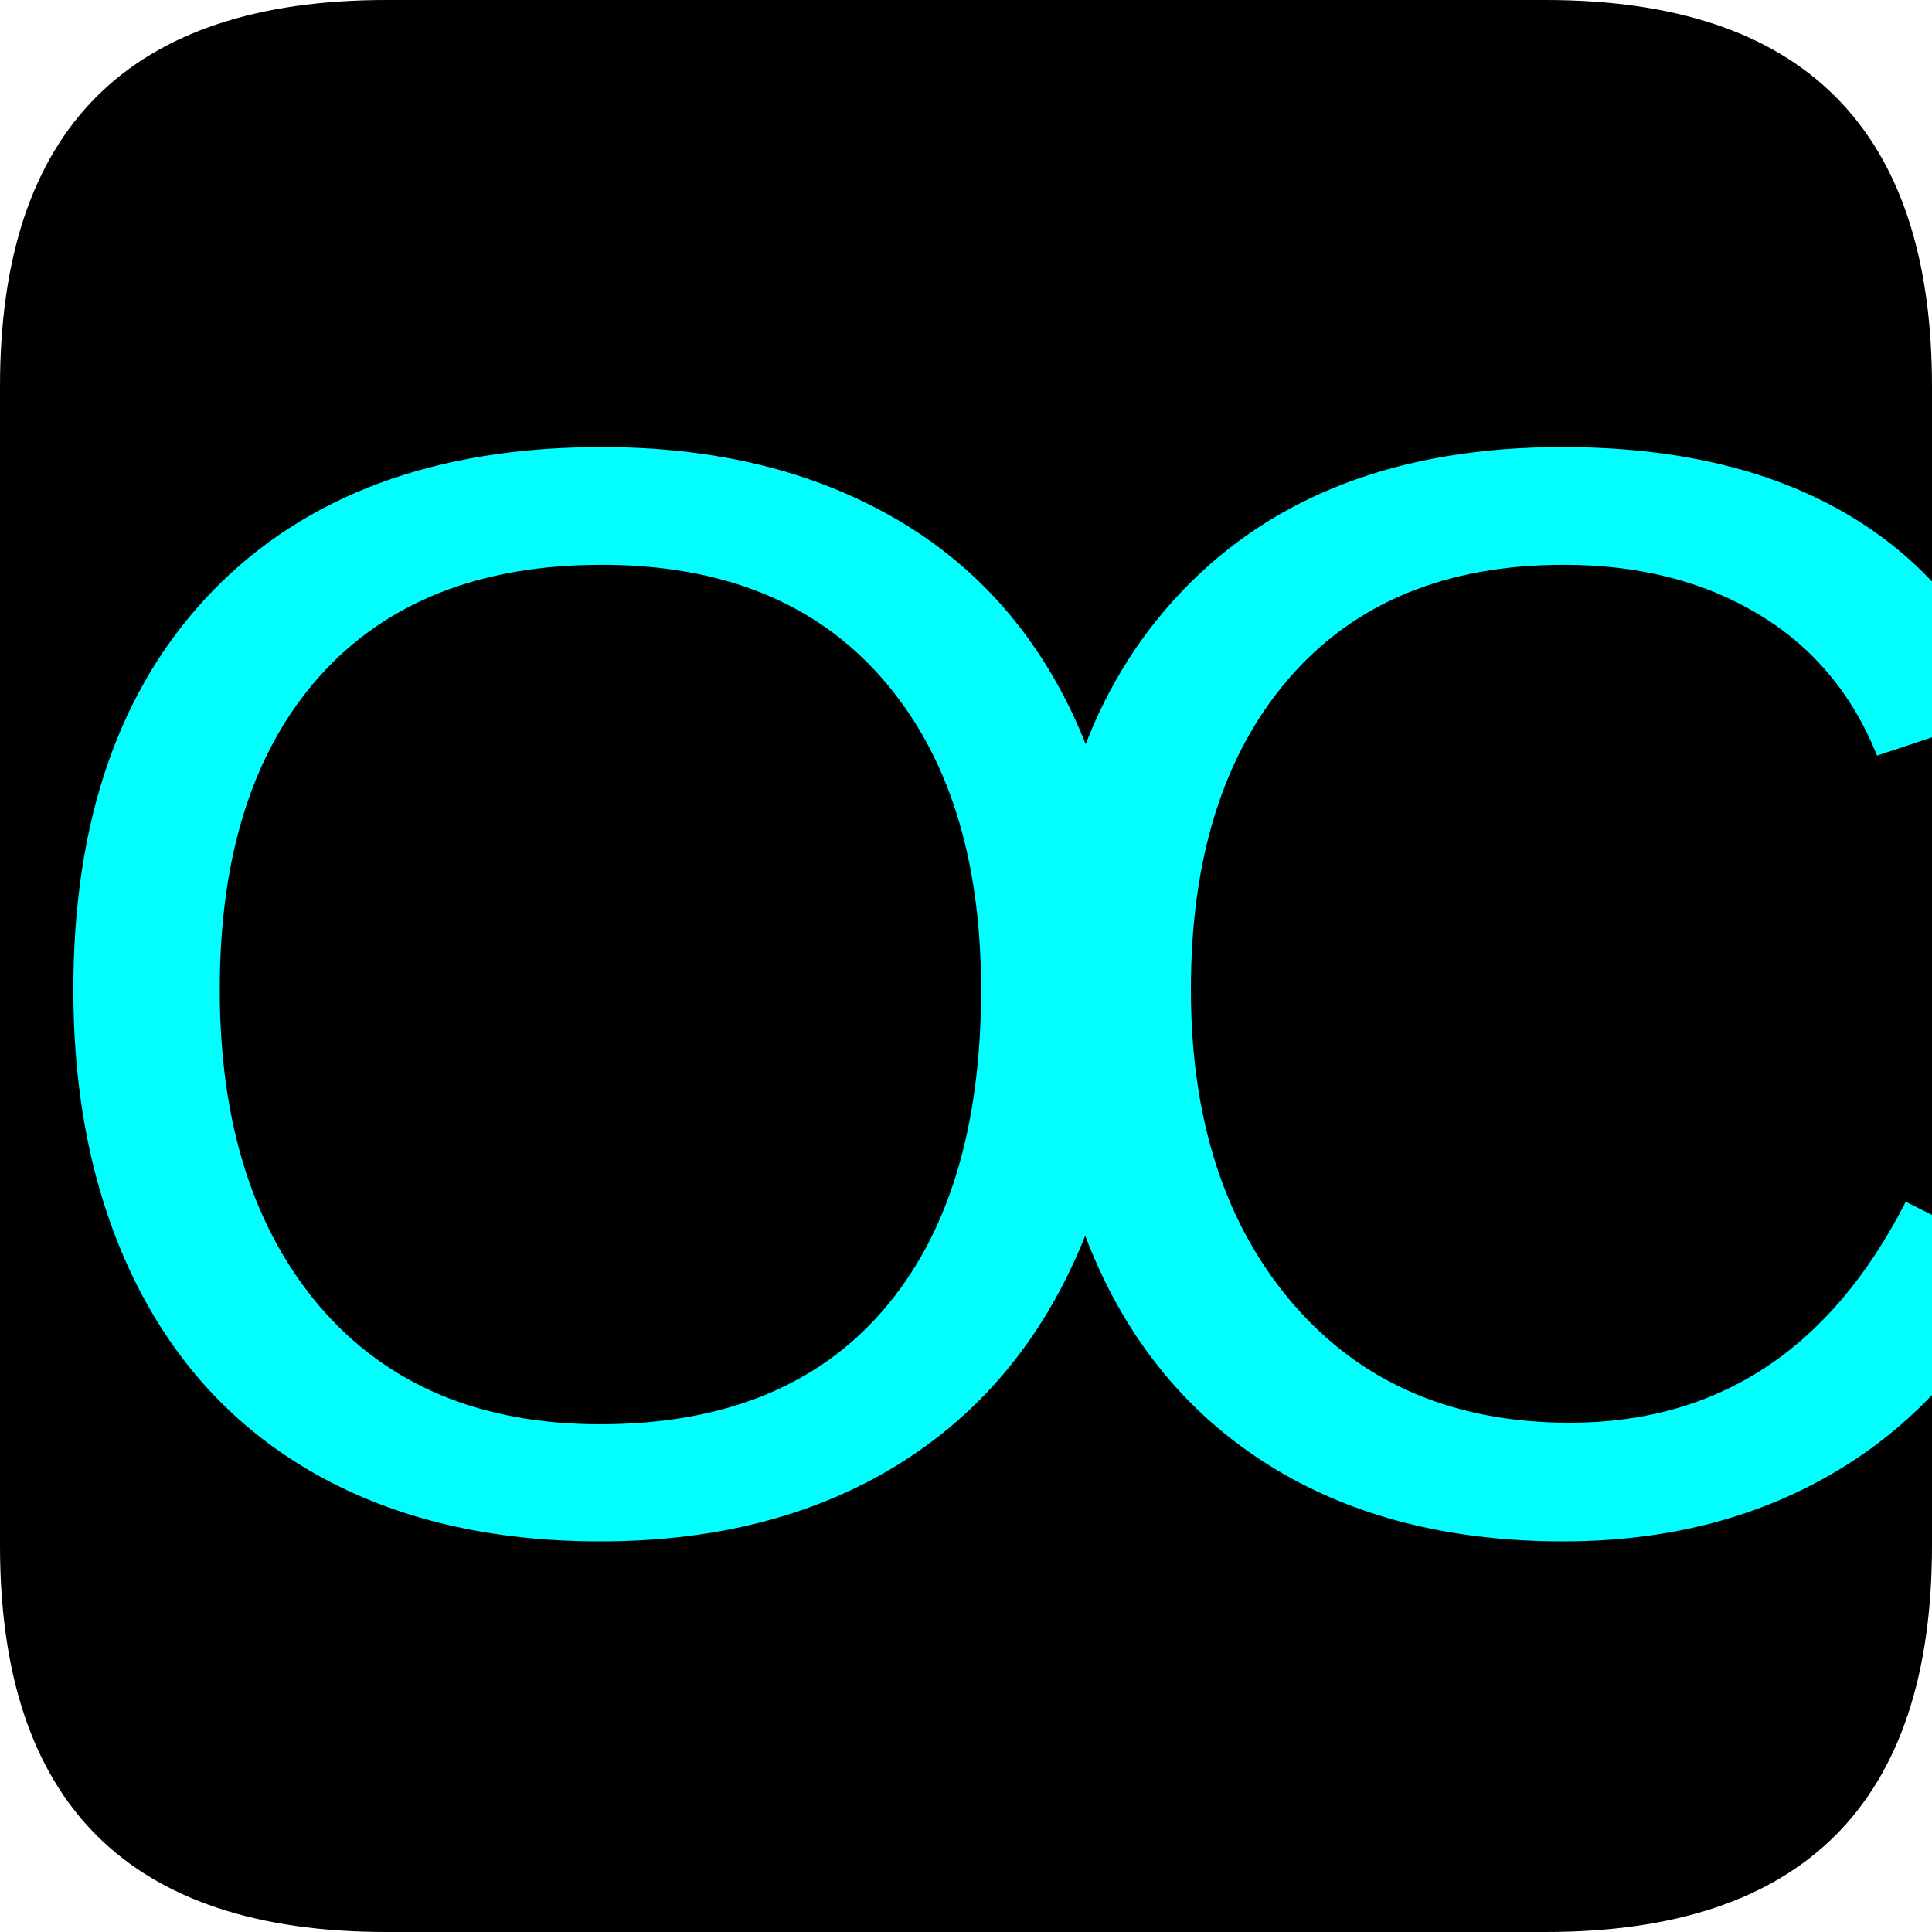
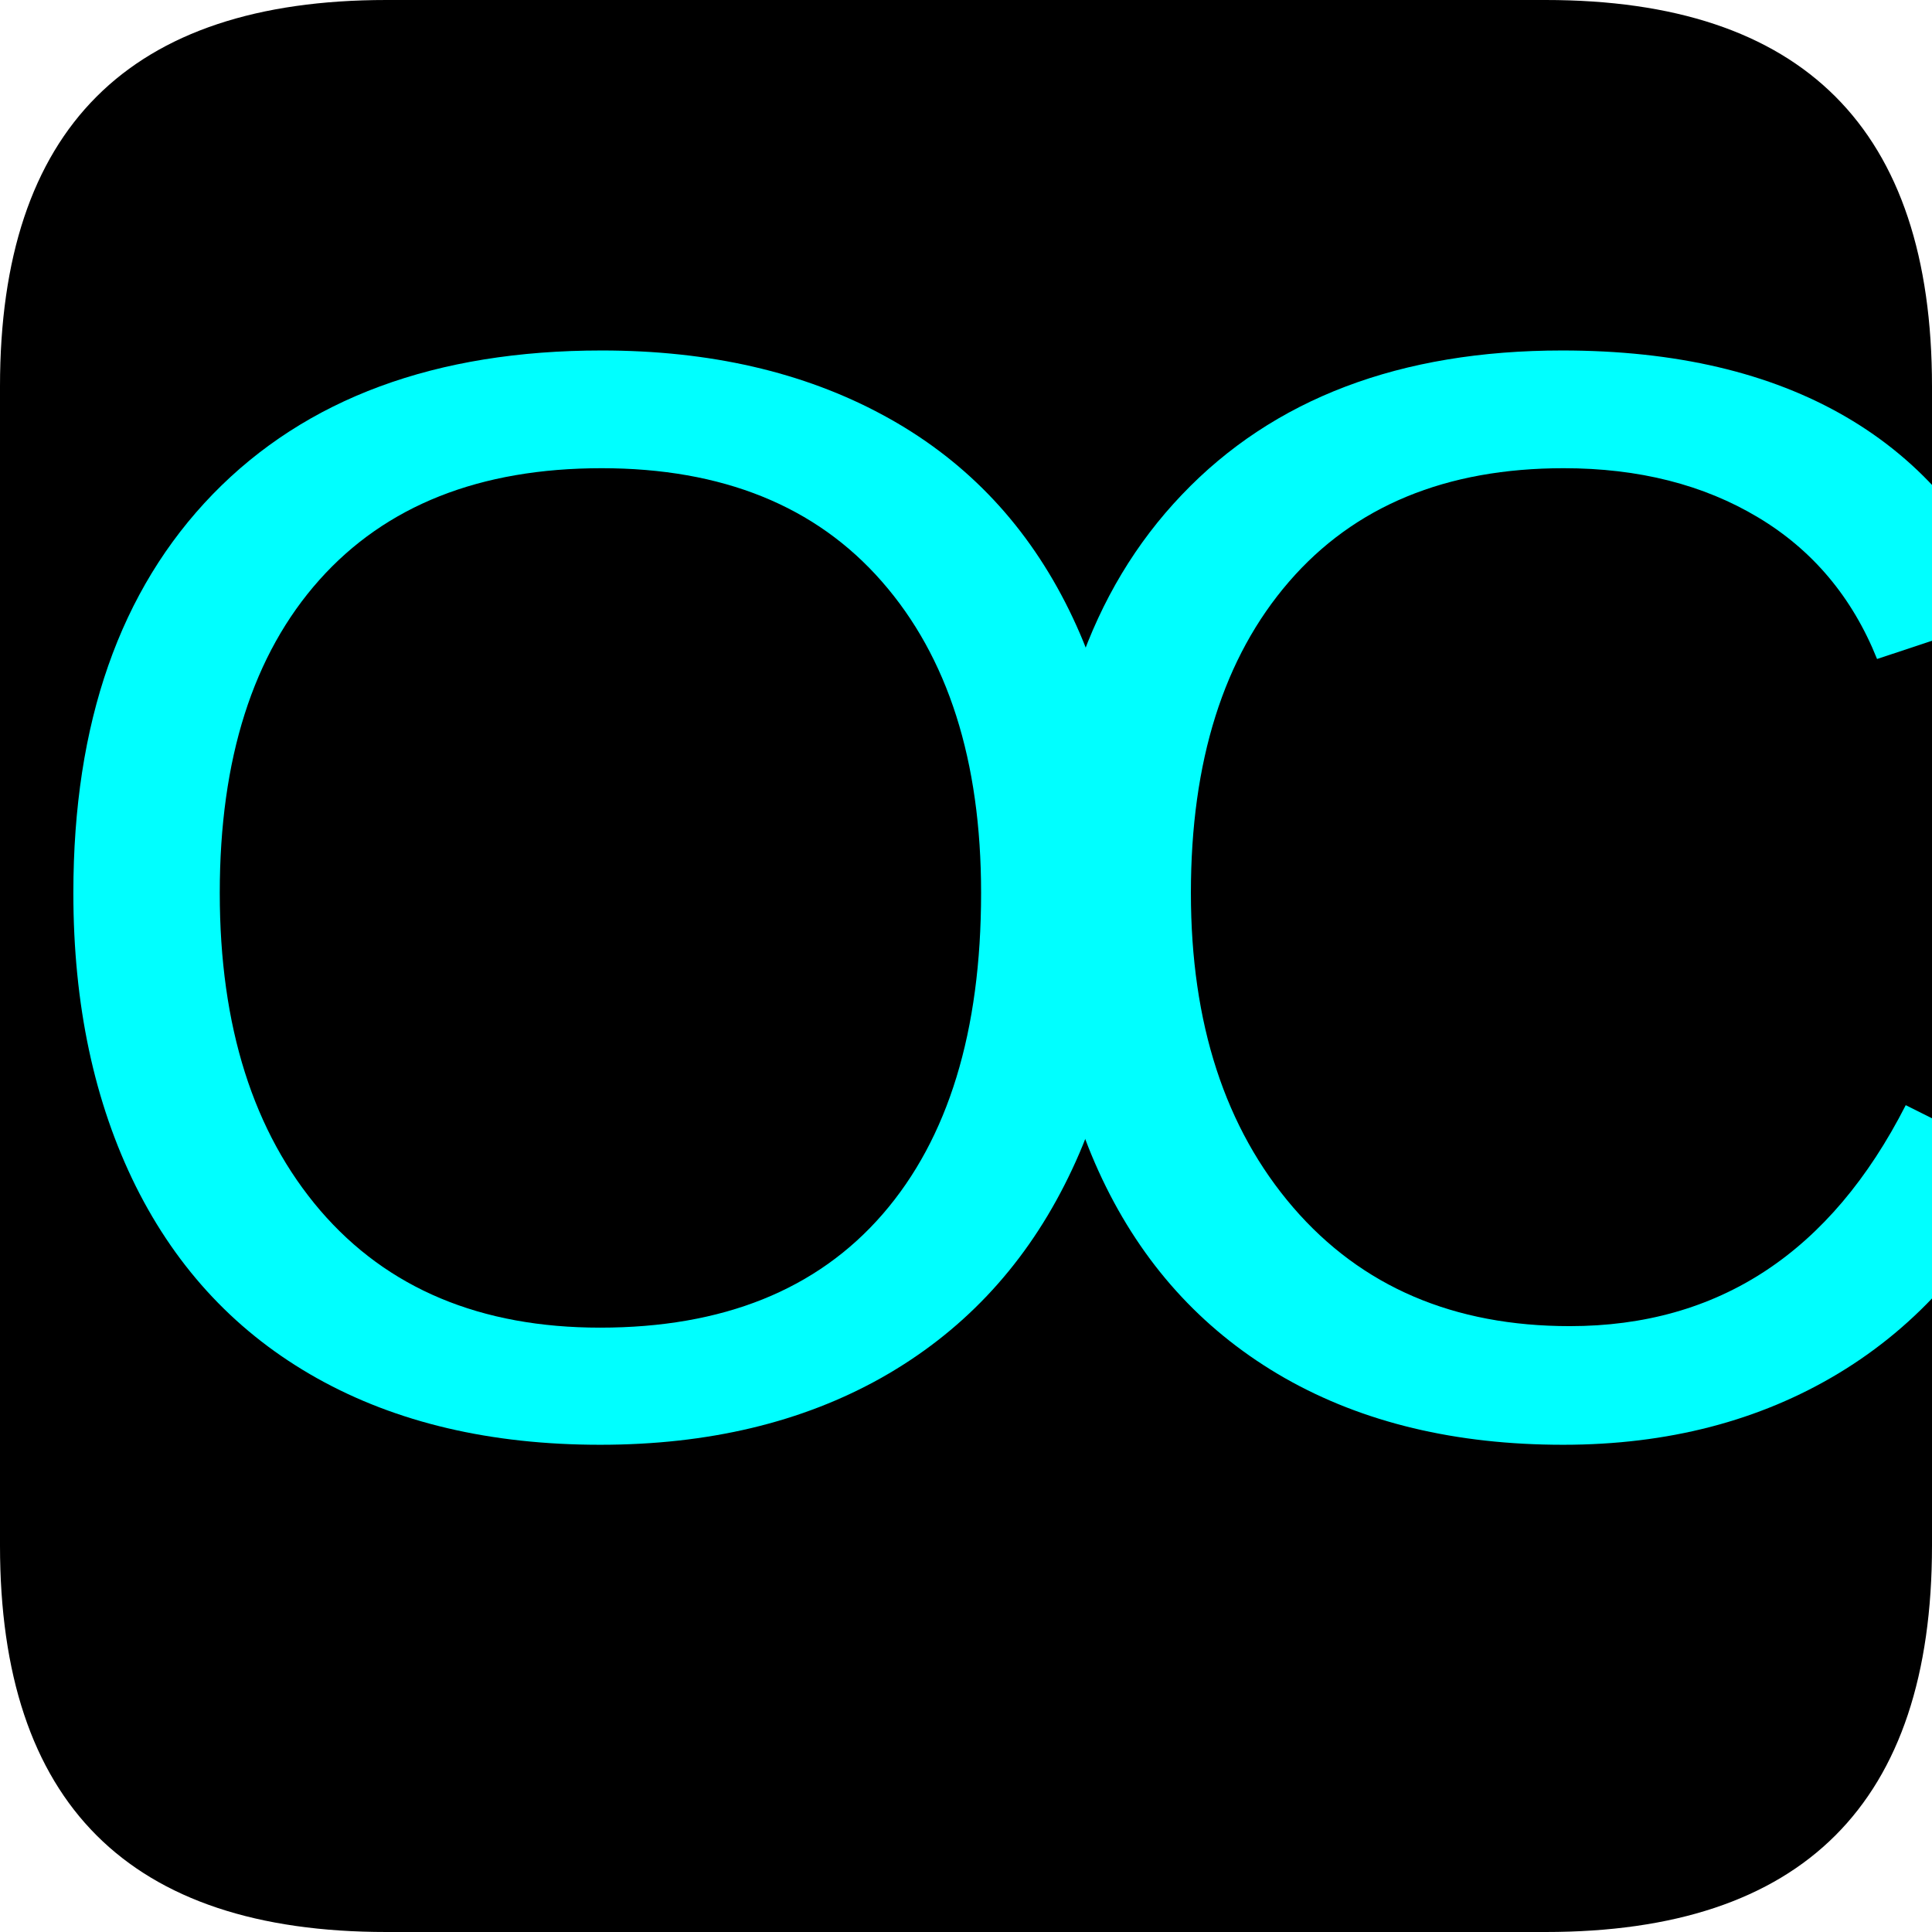
<svg xmlns="http://www.w3.org/2000/svg" viewBox="0 0 100 100" width="100" height="100">
  <path d="M0 20 Q0 0 20 0 80 0 80 0 100 0 100 20 100 80 100 80 100 100 80 100 20 100 20 100 0 100 0 80 0 20 0 20" fill="black" />
-   <text x="0" y="55" fill="aqua" font-size="80" font-family="'Franklin Gothic Medium', 'Arial Narrow', Arial, sans-serif" dy=".3em">O</text>
-   <text x="50" y="55" fill="aqua" font-size="80" font-family="'Franklin Gothic Medium', 'Arial Narrow', Arial, sans-serif" dy=".3em">C</text>
+   <text x="0" y="50" fill="aqua" font-size="80" font-family="'Franklin Gothic Medium', 'Arial Narrow', Arial, sans-serif" dy=".3em">O</text>
+   <text x="50" y="50" fill="aqua" font-size="80" font-family="'Franklin Gothic Medium', 'Arial Narrow', Arial, sans-serif" dy=".3em">C</text>
</svg>
